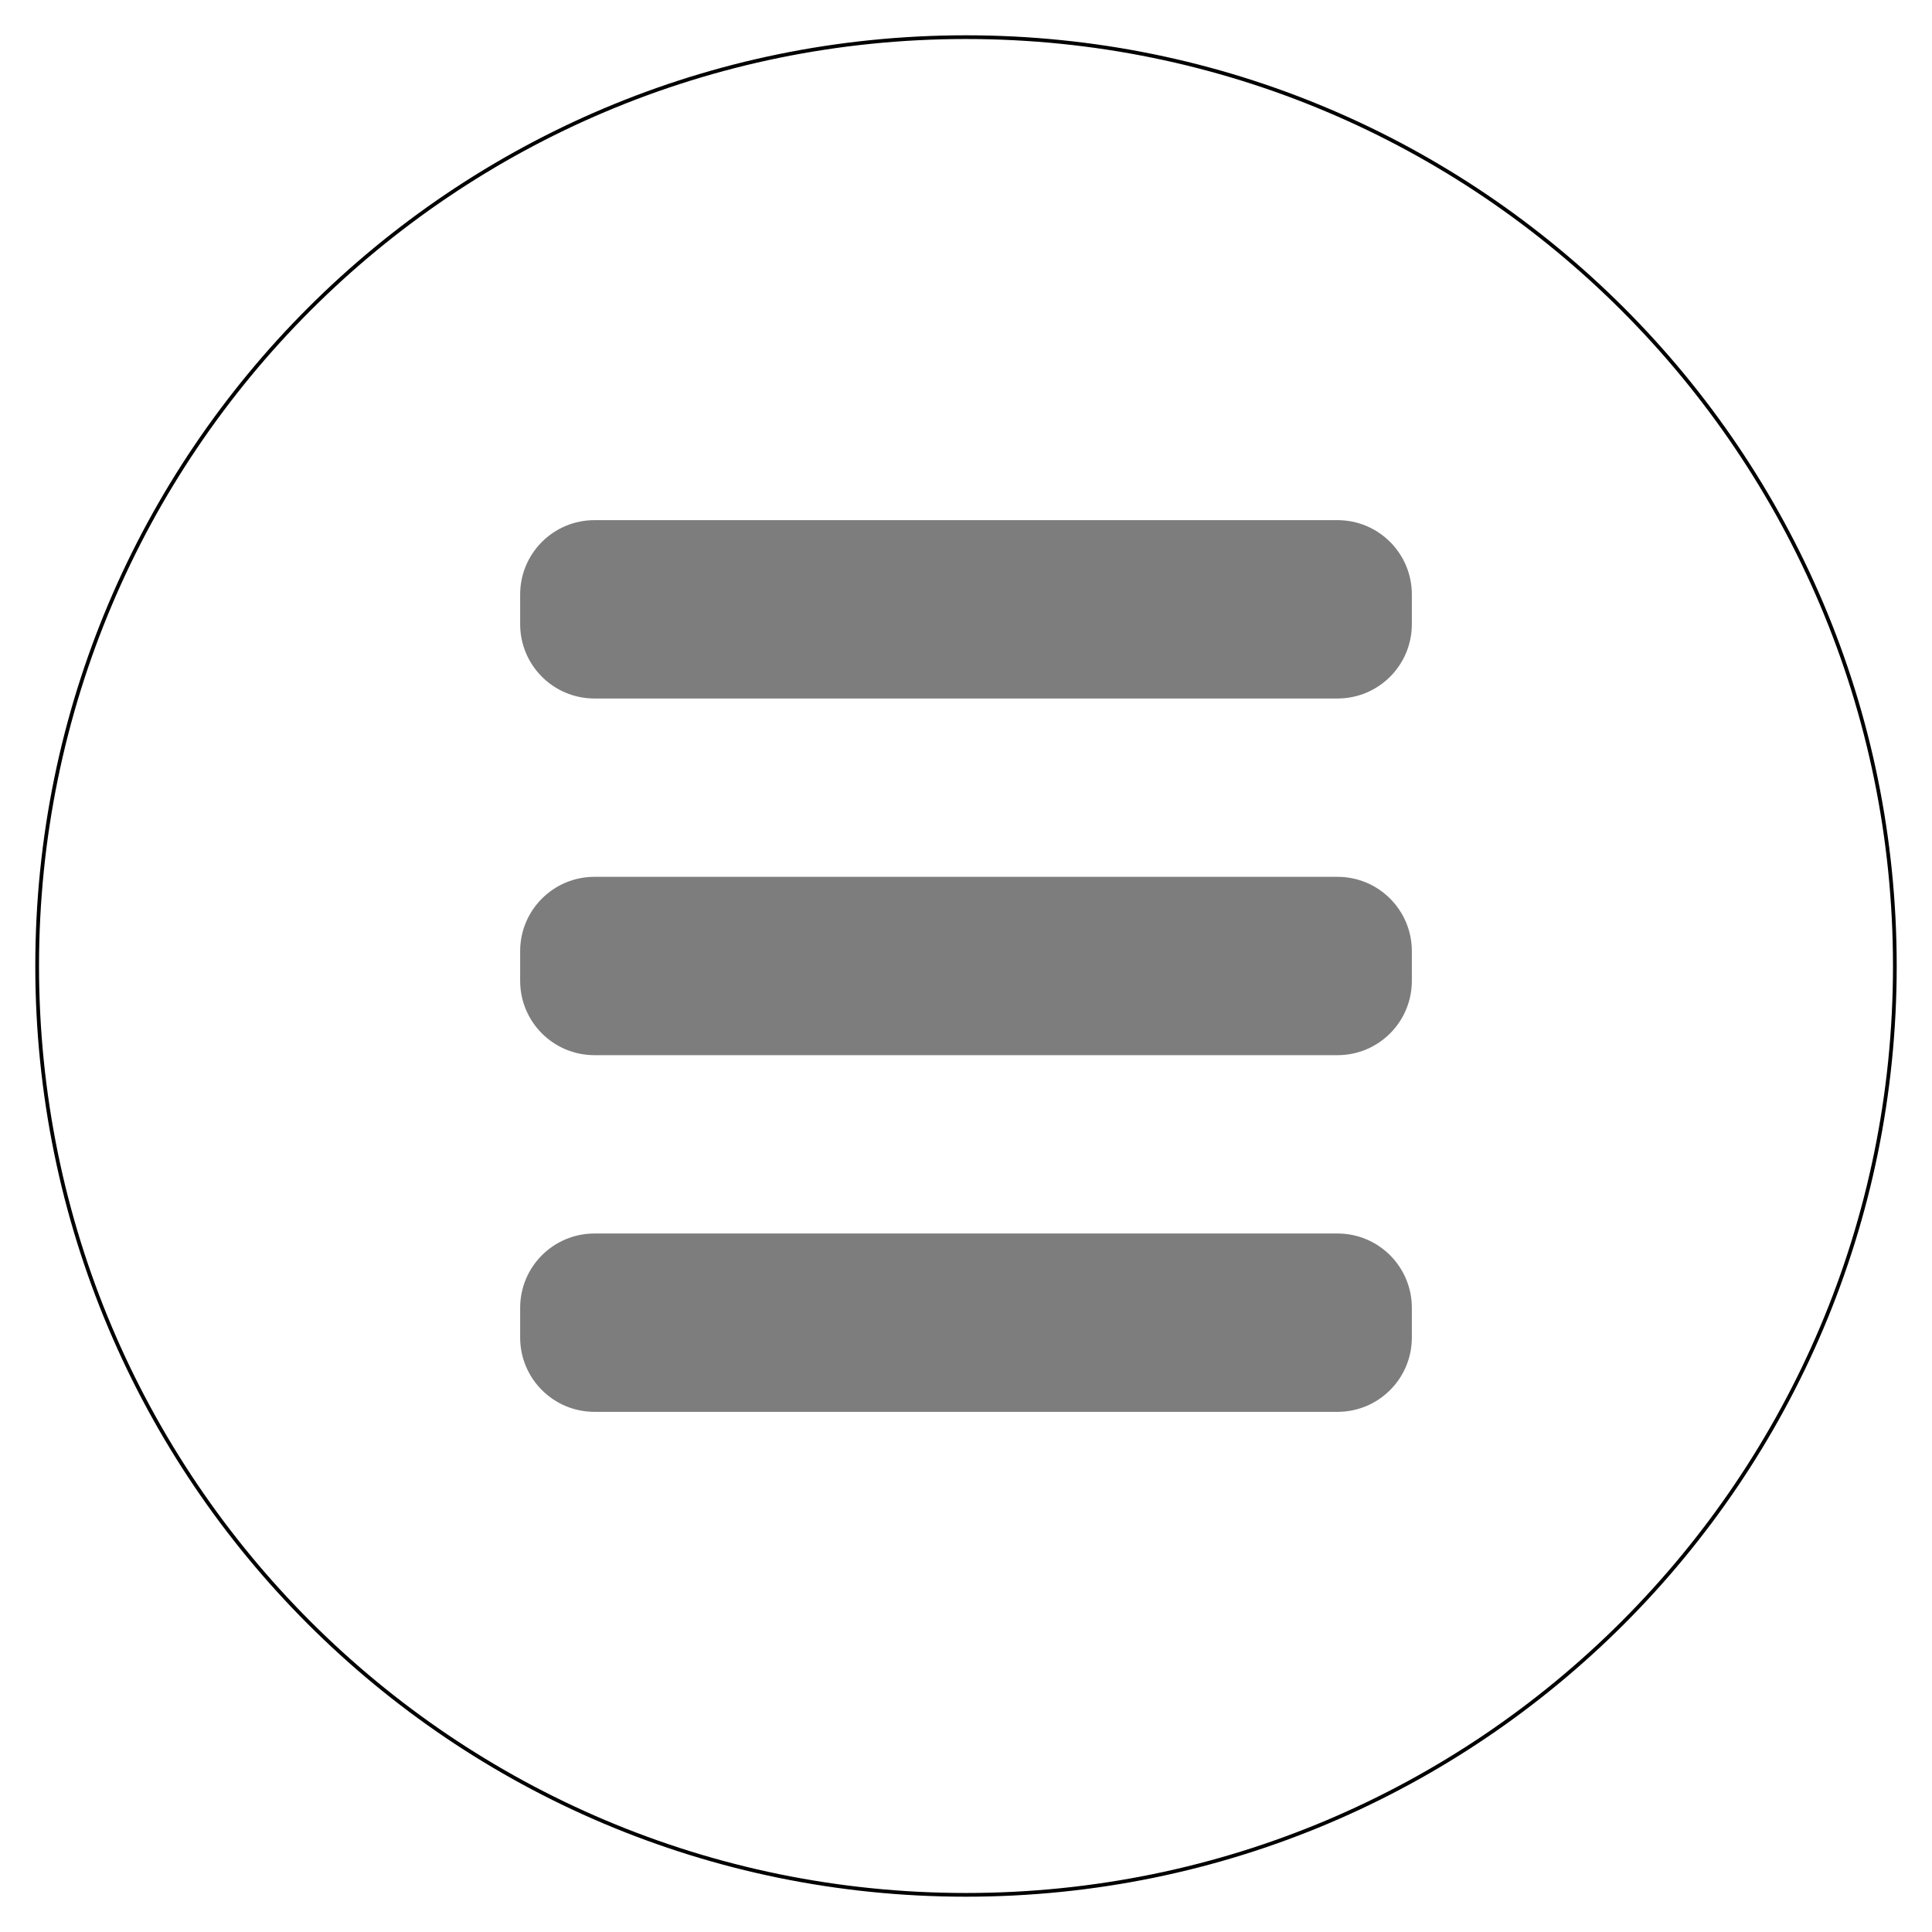
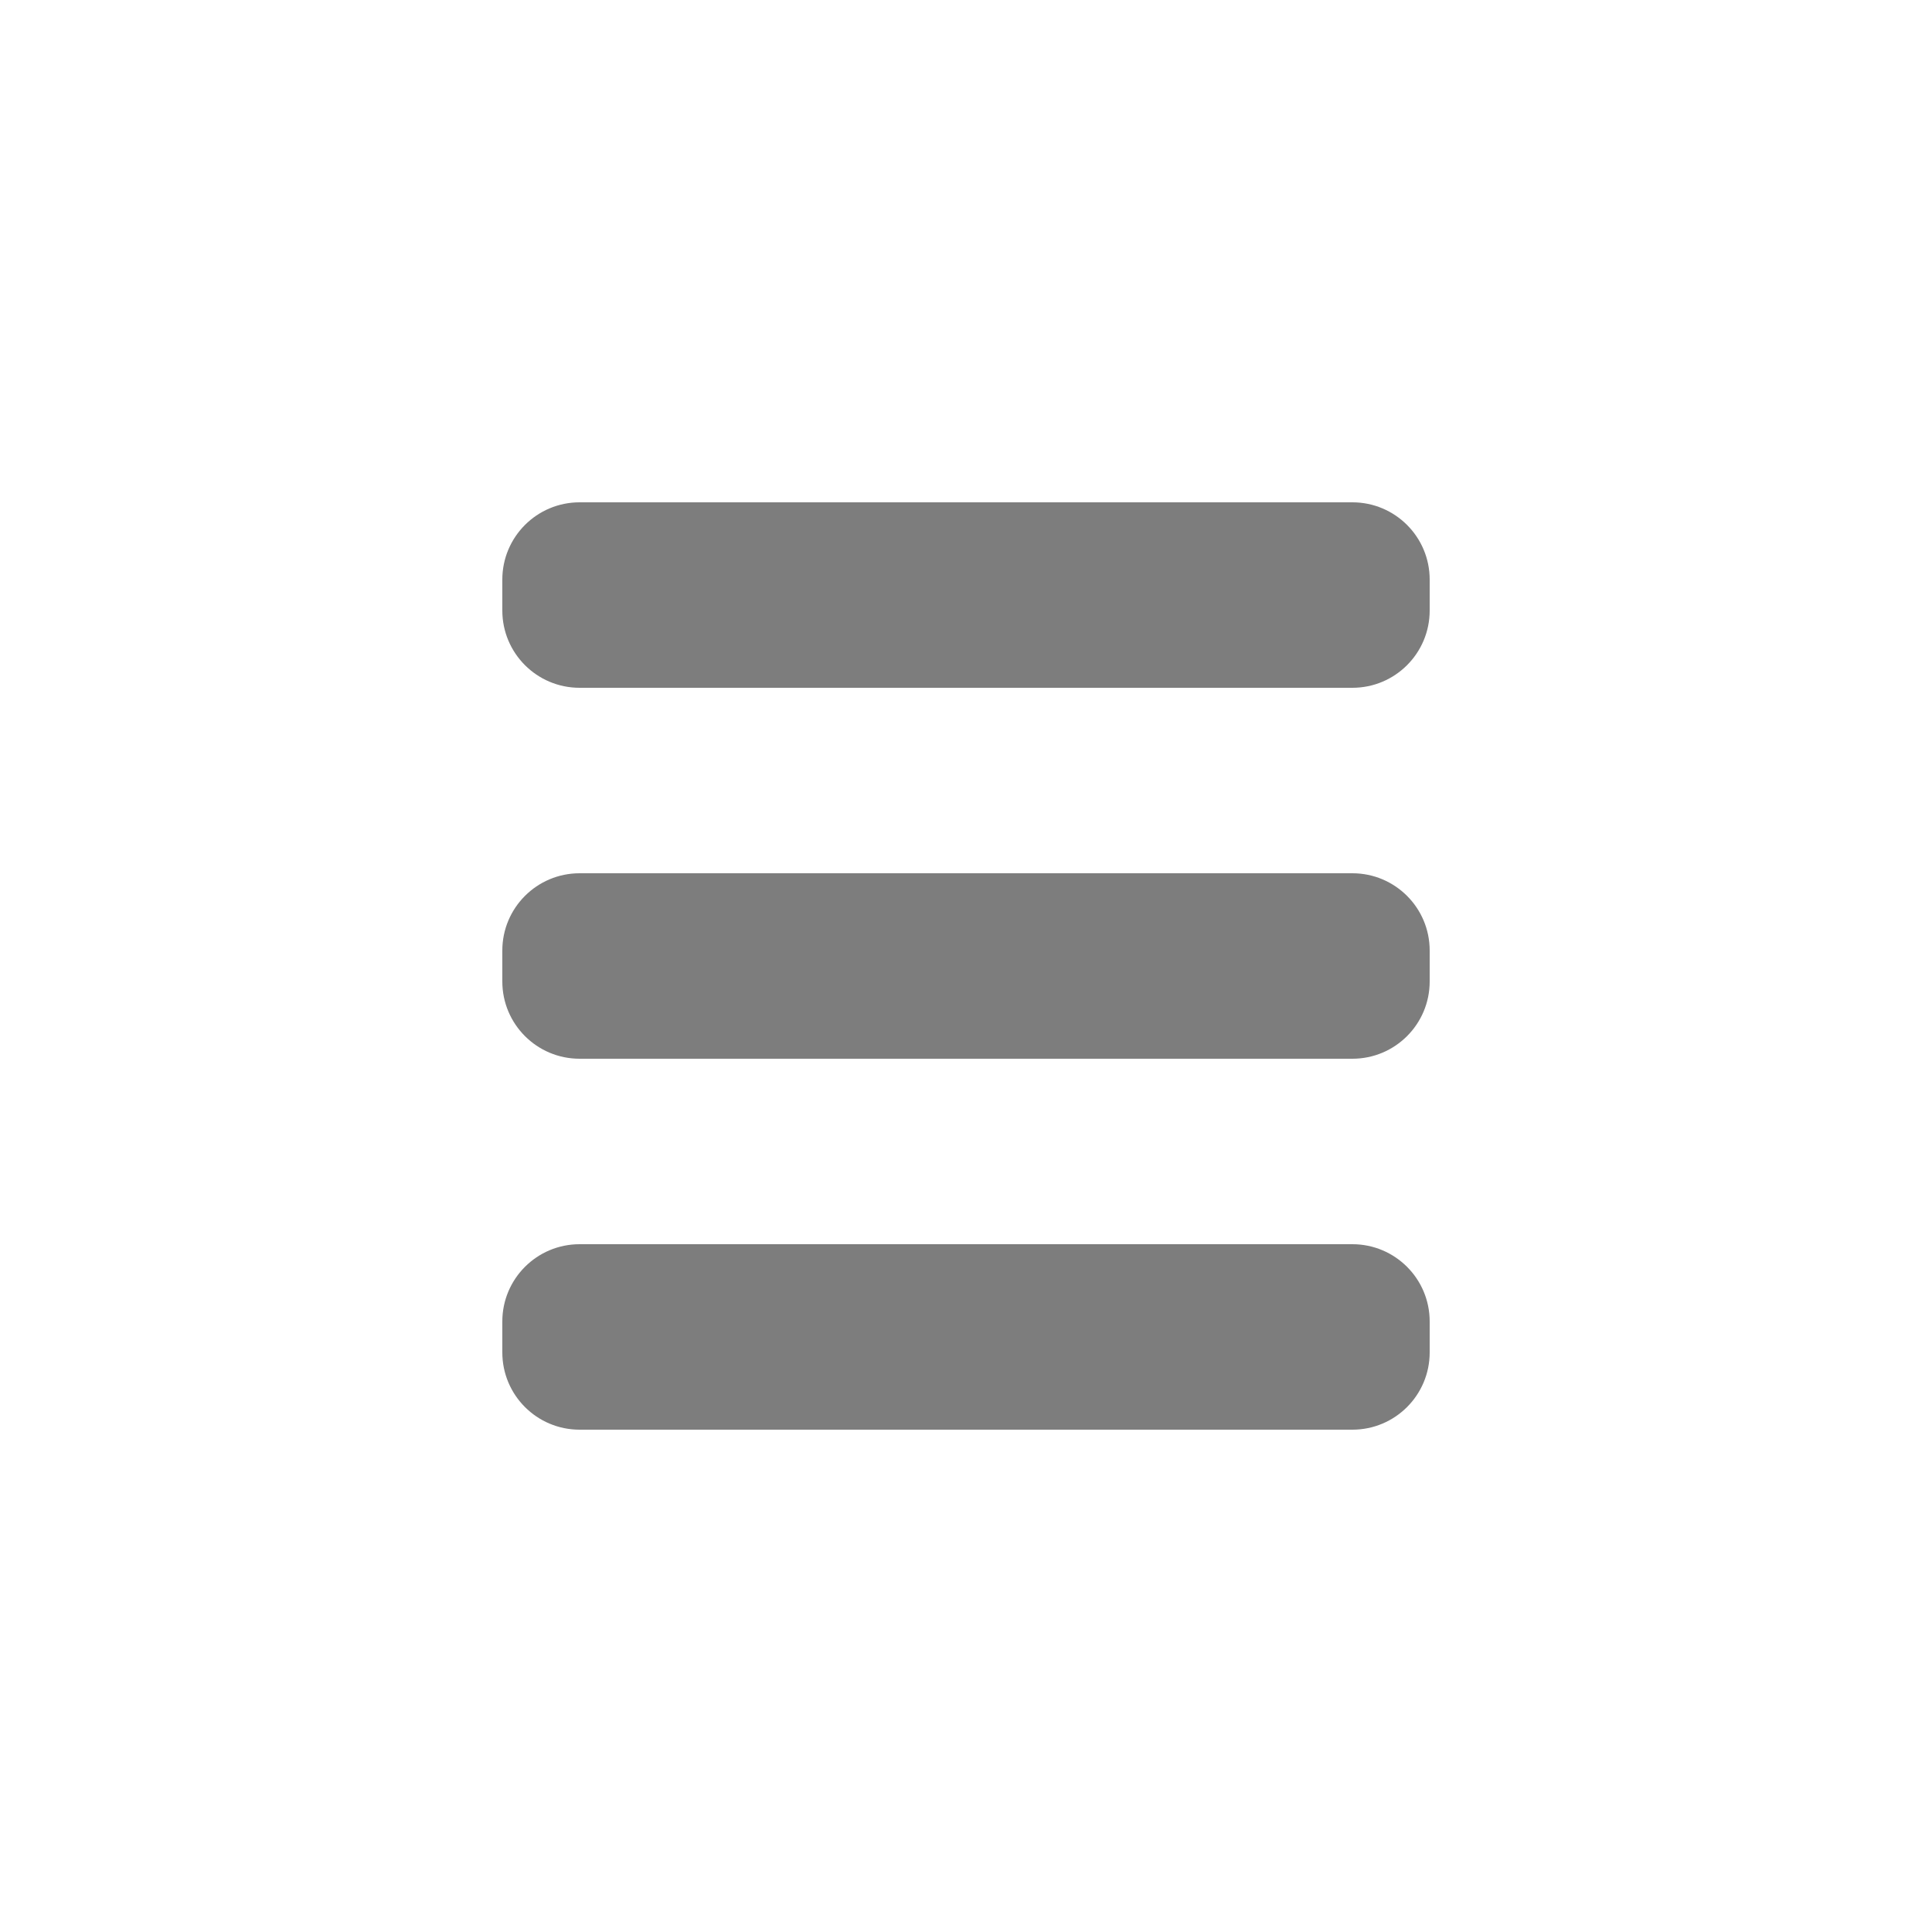
- <svg xmlns="http://www.w3.org/2000/svg" width="52" height="52" viewBox="0 0 52 52" fill="none">
-   <path d="M51 26C51 39.807 39.807 51 26 51C12.193 51 1 39.807 1 26C1 12.193 12.193 1 26 1C39.807 1 51 12.193 51 26Z" stroke="black" stroke-width="0.1" />
-   <path d="M36 14H16C14.895 14 14 14.895 14 16V16.8C14 17.905 14.895 18.8 16 18.8H36C37.105 18.8 38 17.905 38 16.8V16C38 14.895 37.105 14 36 14Z" fill="#7D7D7D" />
-   <path d="M36 23.6H16C14.895 23.6 14 24.495 14 25.6V26.4C14 27.505 14.895 28.4 16 28.4H36C37.105 28.4 38 27.505 38 26.4V25.6C38 24.495 37.105 23.6 36 23.6Z" fill="#7D7D7D" />
-   <path d="M36 33.2H16C14.895 33.2 14 34.095 14 35.2V36C14 37.105 14.895 38 16 38H36C37.105 38 38 37.105 38 36V35.2C38 34.095 37.105 33.2 36 33.2Z" fill="#7D7D7D" />
+ <svg xmlns="http://www.w3.org/2000/svg" width="50" height="50" viewBox="0 0 50 50" fill="none">
+   <path d="M35 13H15C13.895 13 13 13.895 13 15V15.8C13 16.905 13.895 17.8 15 17.8H35C36.105 17.8 37 16.905 37 15.8V15C37 13.895 36.105 13 35 13Z" fill="#7D7D7D" />
+   <path d="M35 22.6H15C13.895 22.6 13 23.495 13 24.6V25.4C13 26.505 13.895 27.4 15 27.4H35C36.105 27.4 37 26.505 37 25.4V24.6C37 23.495 36.105 22.6 35 22.6Z" fill="#7D7D7D" />
+   <path d="M35 32.2H15C13.895 32.2 13 33.095 13 34.2V35C13 36.105 13.895 37 15 37H35C36.105 37 37 36.105 37 35V34.2C37 33.095 36.105 32.2 35 32.2Z" fill="#7D7D7D" />
</svg>
